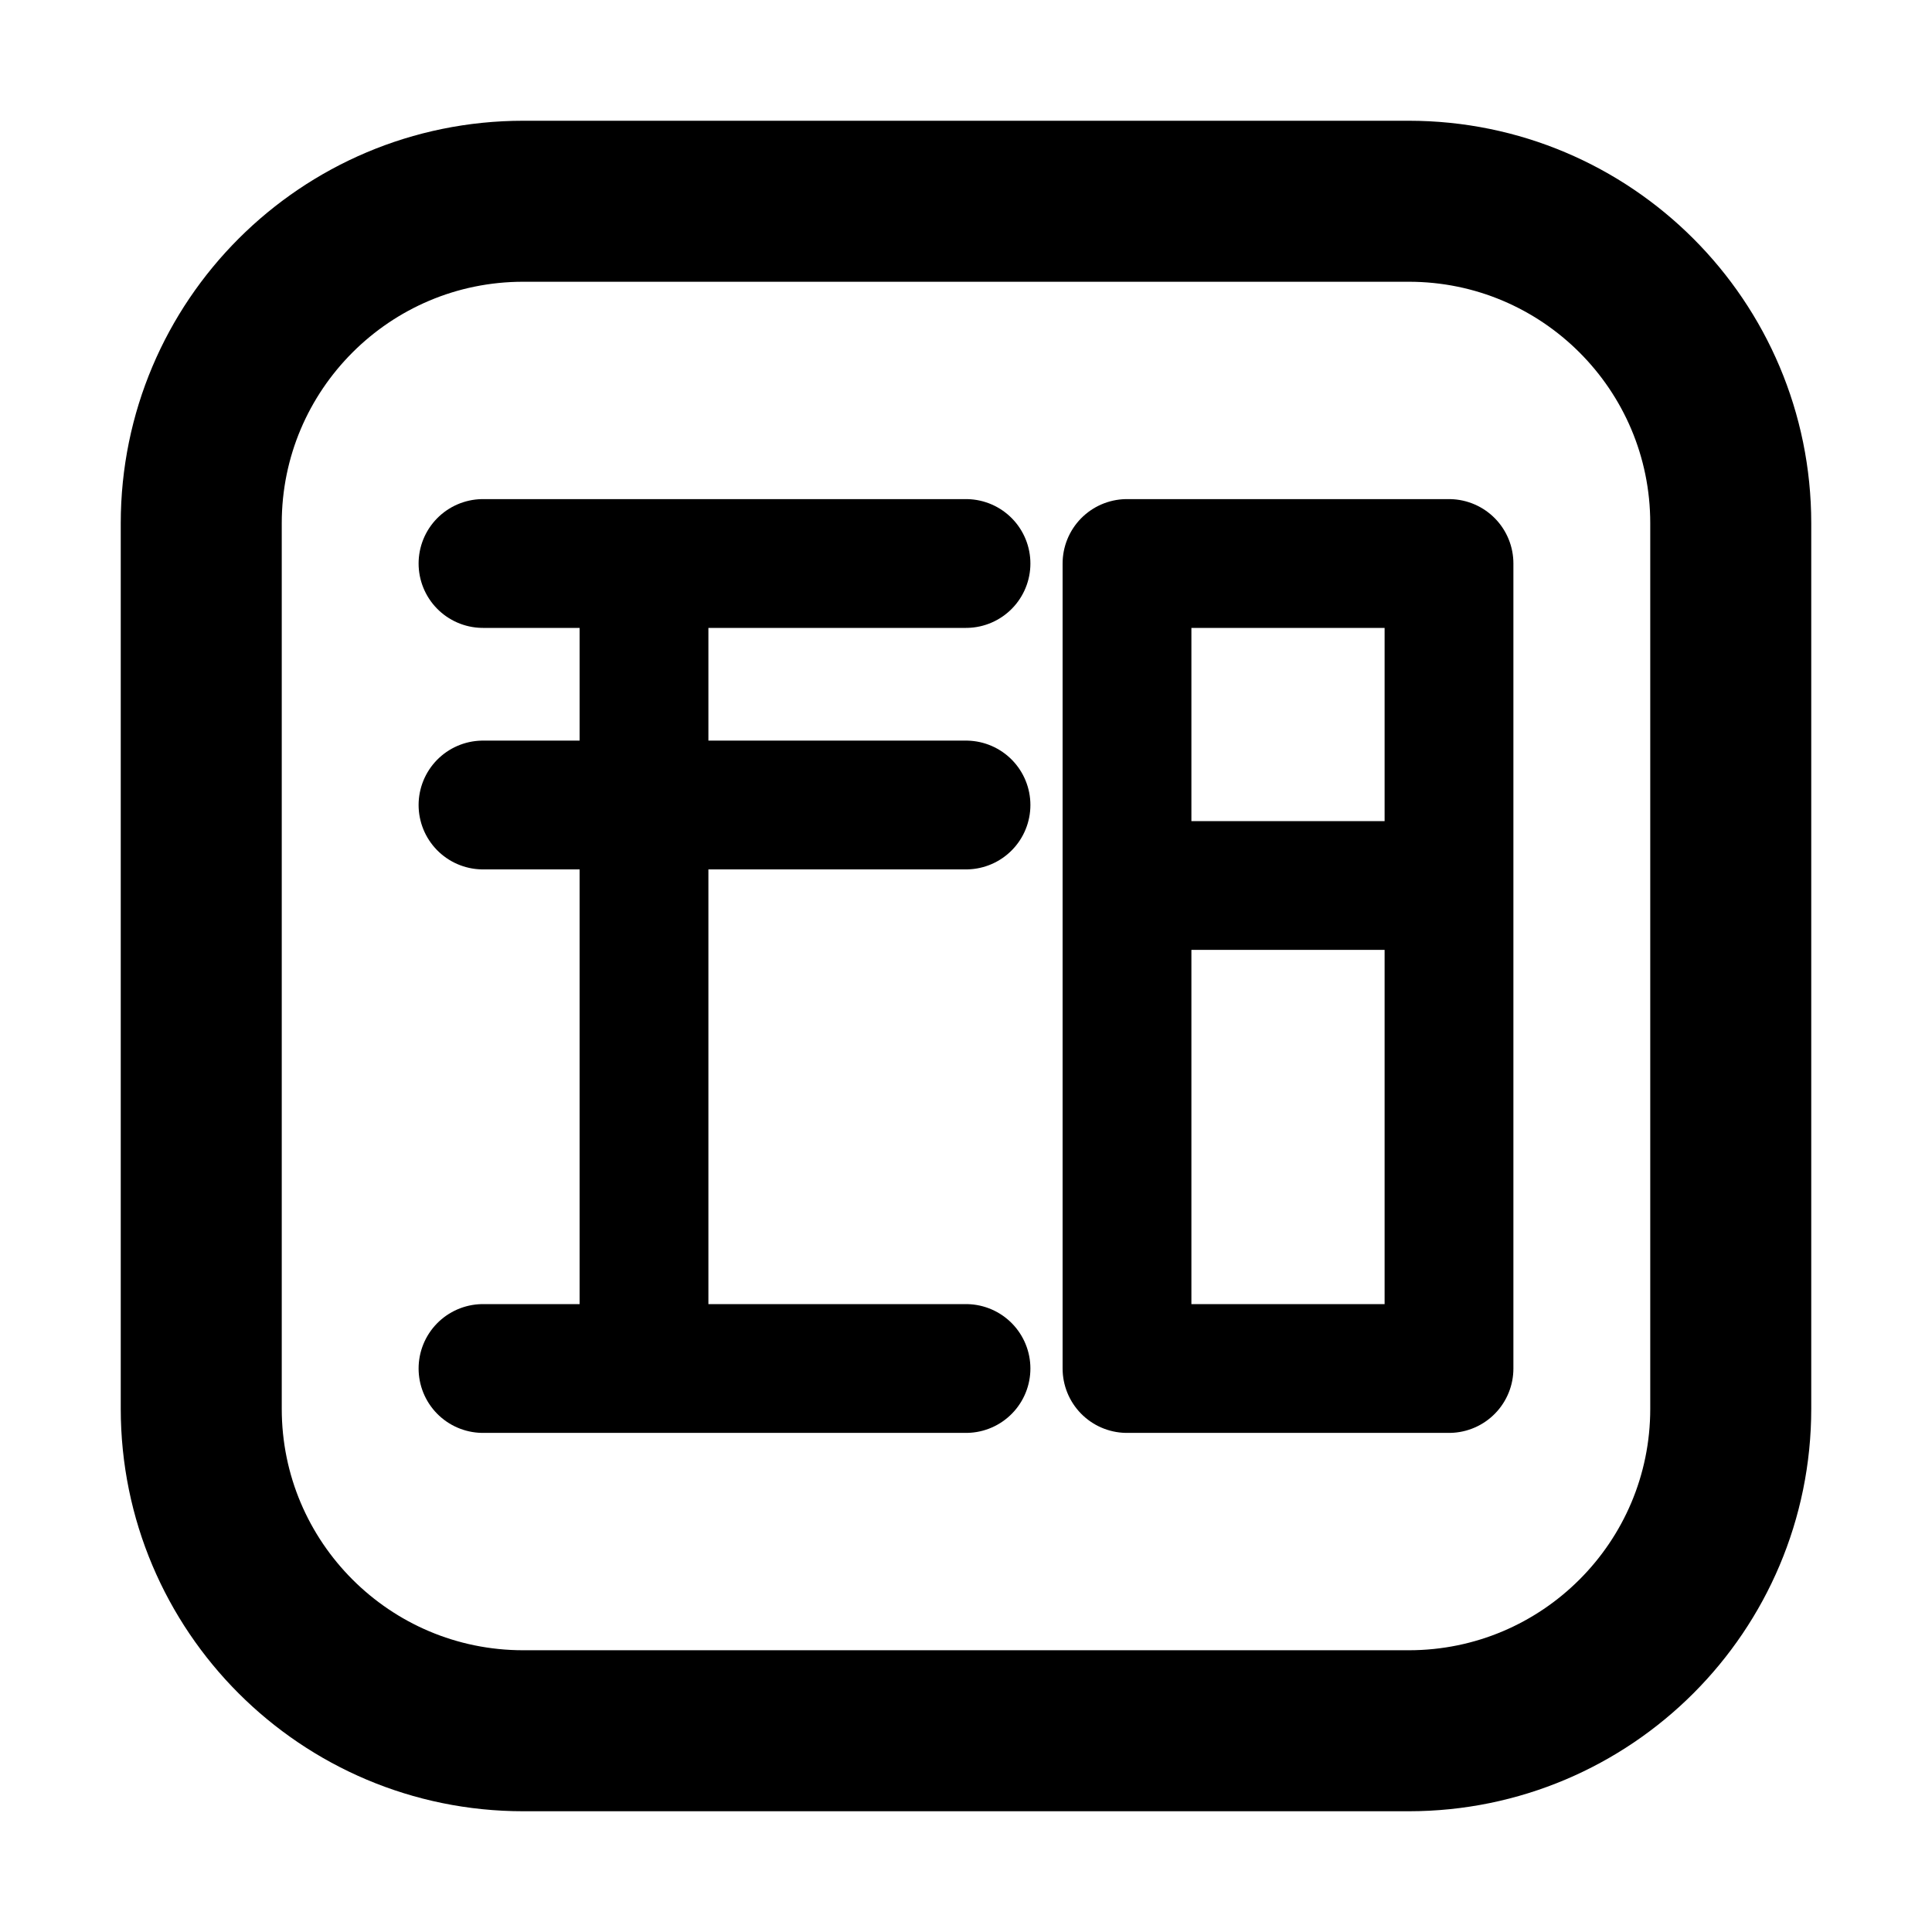
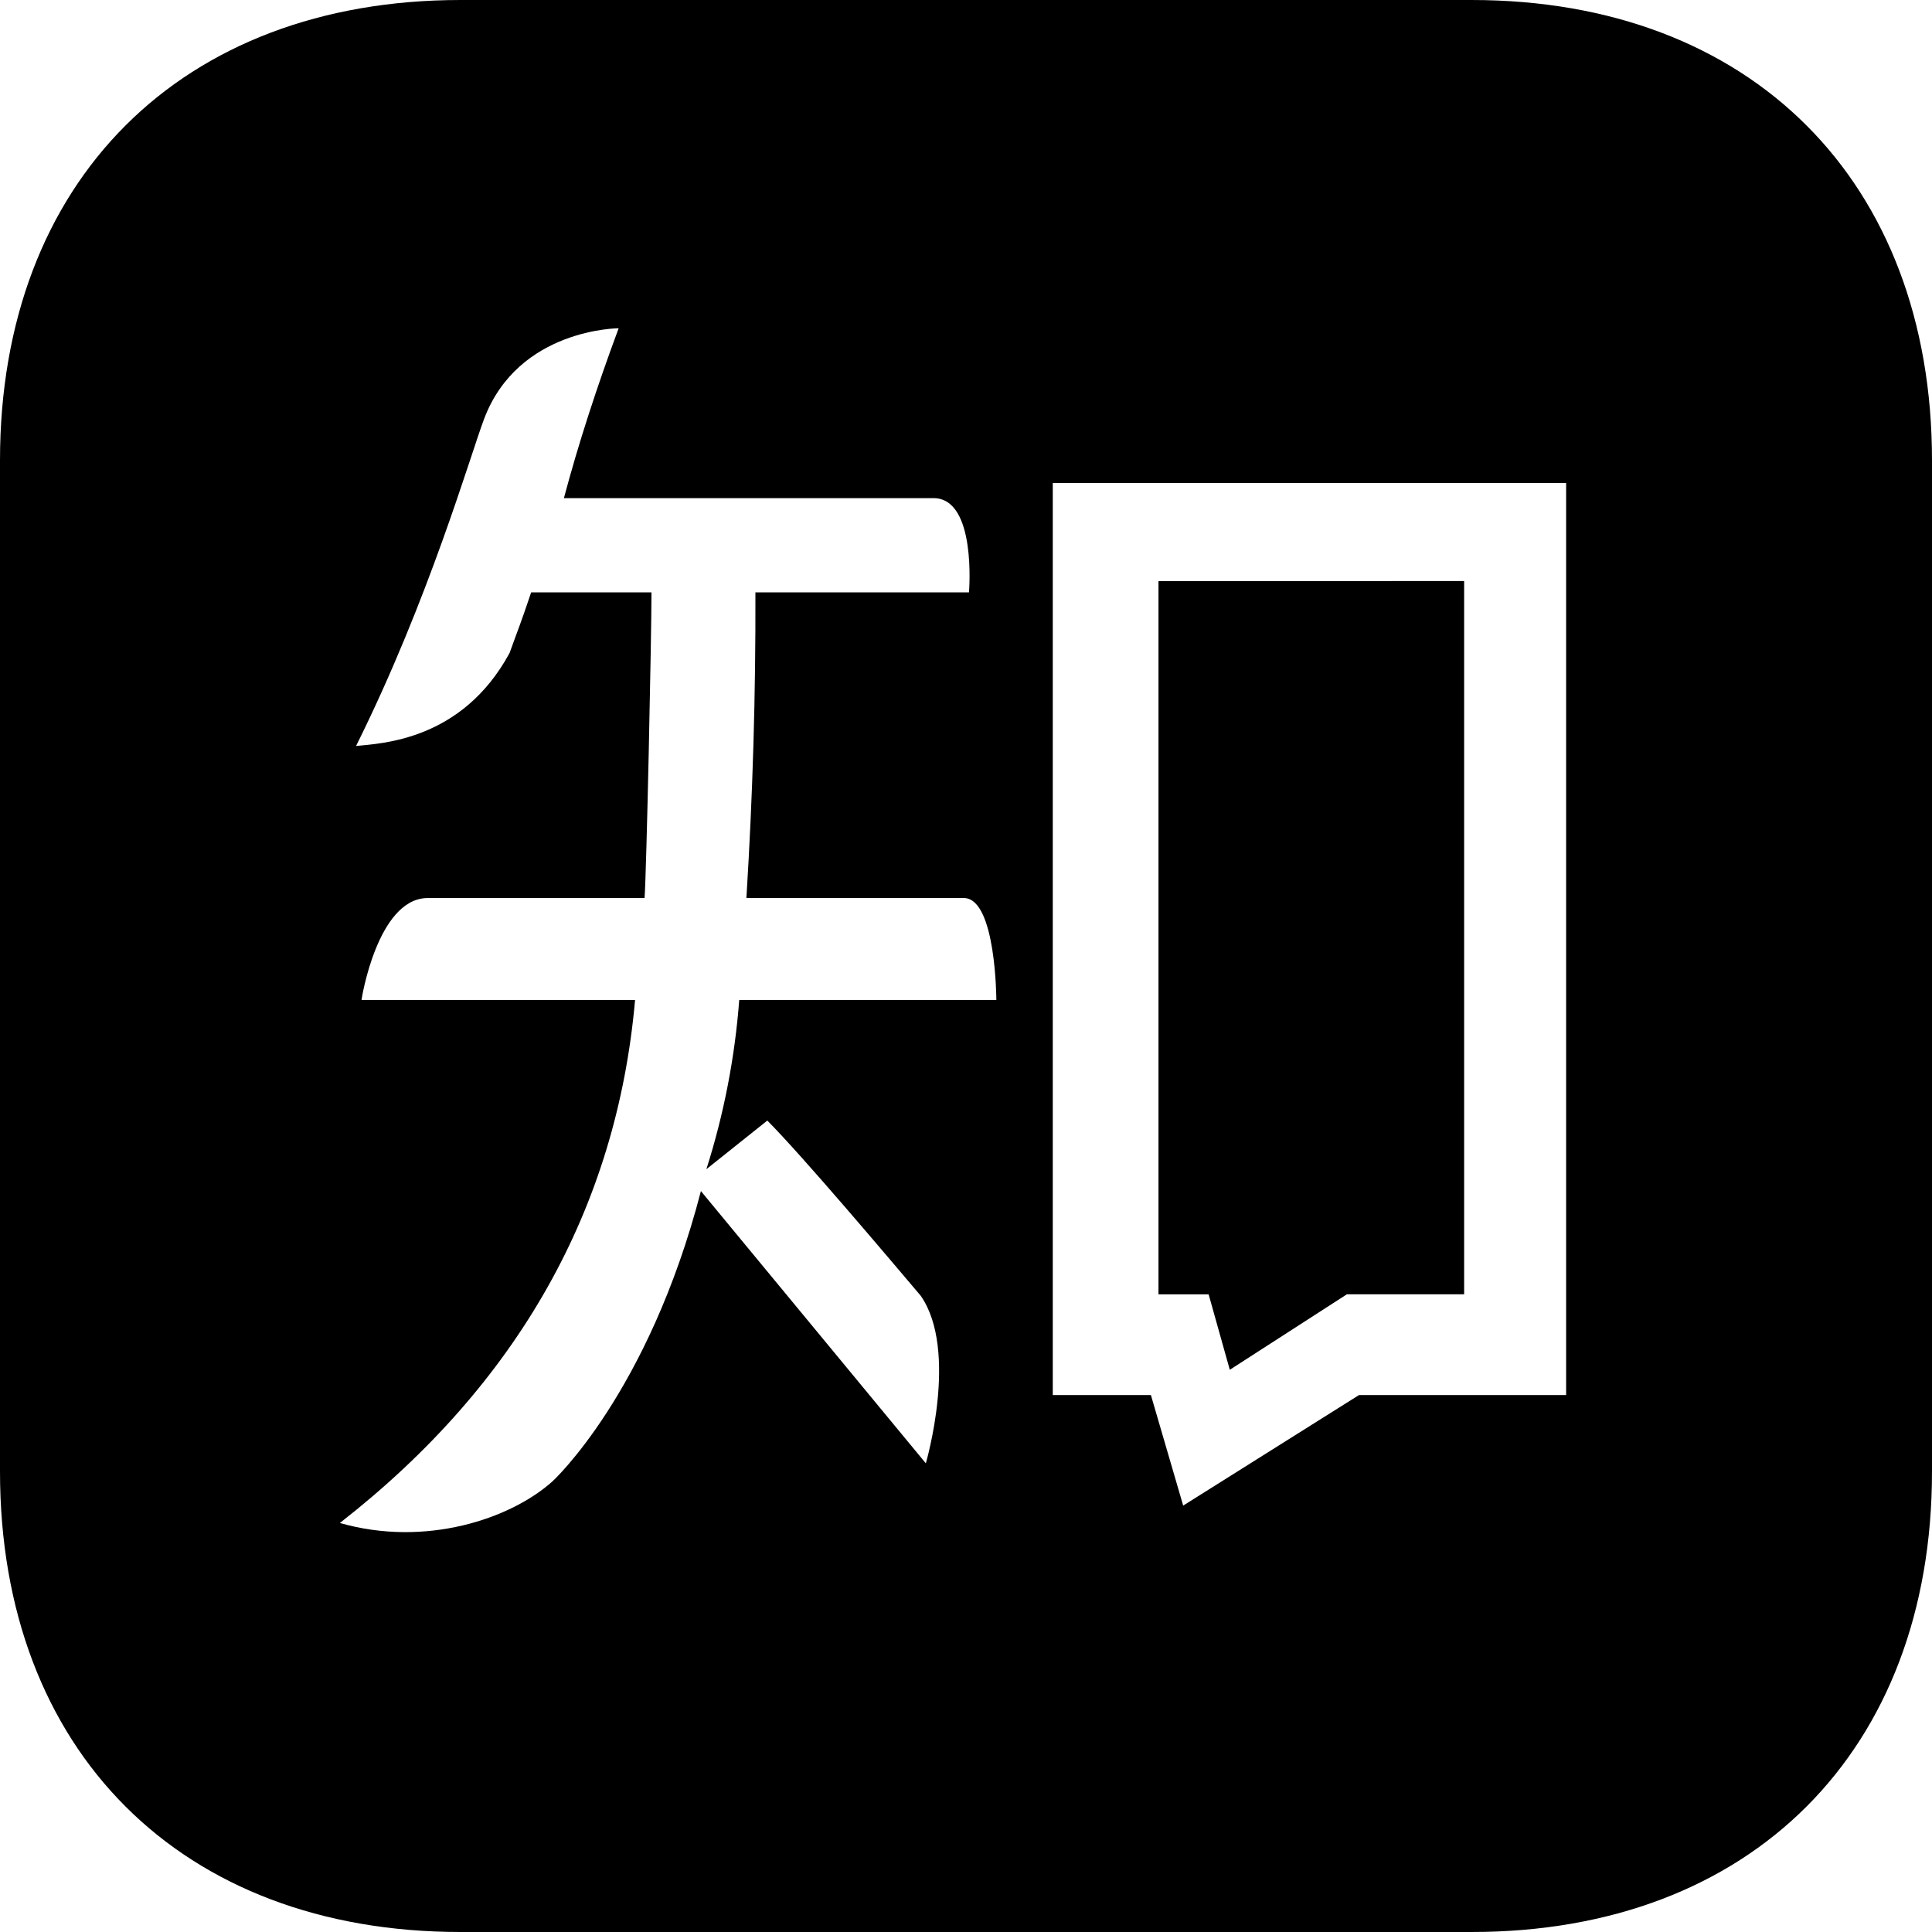
- <svg xmlns="http://www.w3.org/2000/svg" viewBox="0 0 24 24" fill="none" aria-hidden="true">
-   <rect x="2.5" y="2.5" width="19" height="19" rx="4" stroke="currentColor" stroke-width="2" />
-   <path d="M6 7h6M6 10h6M8 7v10M6 17h6M14 7h4v10h-4zM14 11h4" stroke="currentColor" stroke-width="1.6" stroke-linecap="round" stroke-linejoin="round" />
+ <svg xmlns="http://www.w3.org/2000/svg" fill="currentColor" role="img" viewBox="0 0 24 24" aria-hidden="true">
+   <path d="M5.721 0C2.251 0 0 2.25 0 5.719V18.28C0 21.751 2.252 24 5.721 24h12.56C21.751 24 24 21.75 24 18.281V5.72C24 2.249 21.75 0 18.281 0zm1.964 4.078c-.271.73-.5 1.434-.68 2.11h4.587c.545-.006.445 1.168.445 1.171H9.384a58.104 58.104 0 0 1-.112 3.797h2.712c.388.023.393 1.251.393 1.266H9.183a9.223 9.223 0 0 1-.408 2.102l.757-.604c.452.456 1.512 1.712 1.906 2.177.473.681.063 2.081.063 2.081l-2.794-3.382c-.653 2.518-1.845 3.607-1.845 3.607-.523.468-1.58.82-2.64.516 2.218-1.73 3.44-3.917 3.667-6.497H4.491c0-.015.197-1.243.806-1.266h2.71c.024-.32.086-3.254.086-3.797H6.598c-.136.406-.158.447-.268.753-.594 1.095-1.603 1.122-1.907 1.155.906-1.821 1.416-3.6 1.591-4.064.425-1.124 1.671-1.125 1.671-1.125zm5.393 1.922h6.377v11.33h-2.573l-2.184 1.373-.401-1.373h-1.219zm1.313 1.219v8.86h.623l.263.937 1.455-.938h1.456v-8.86z" />
</svg>
